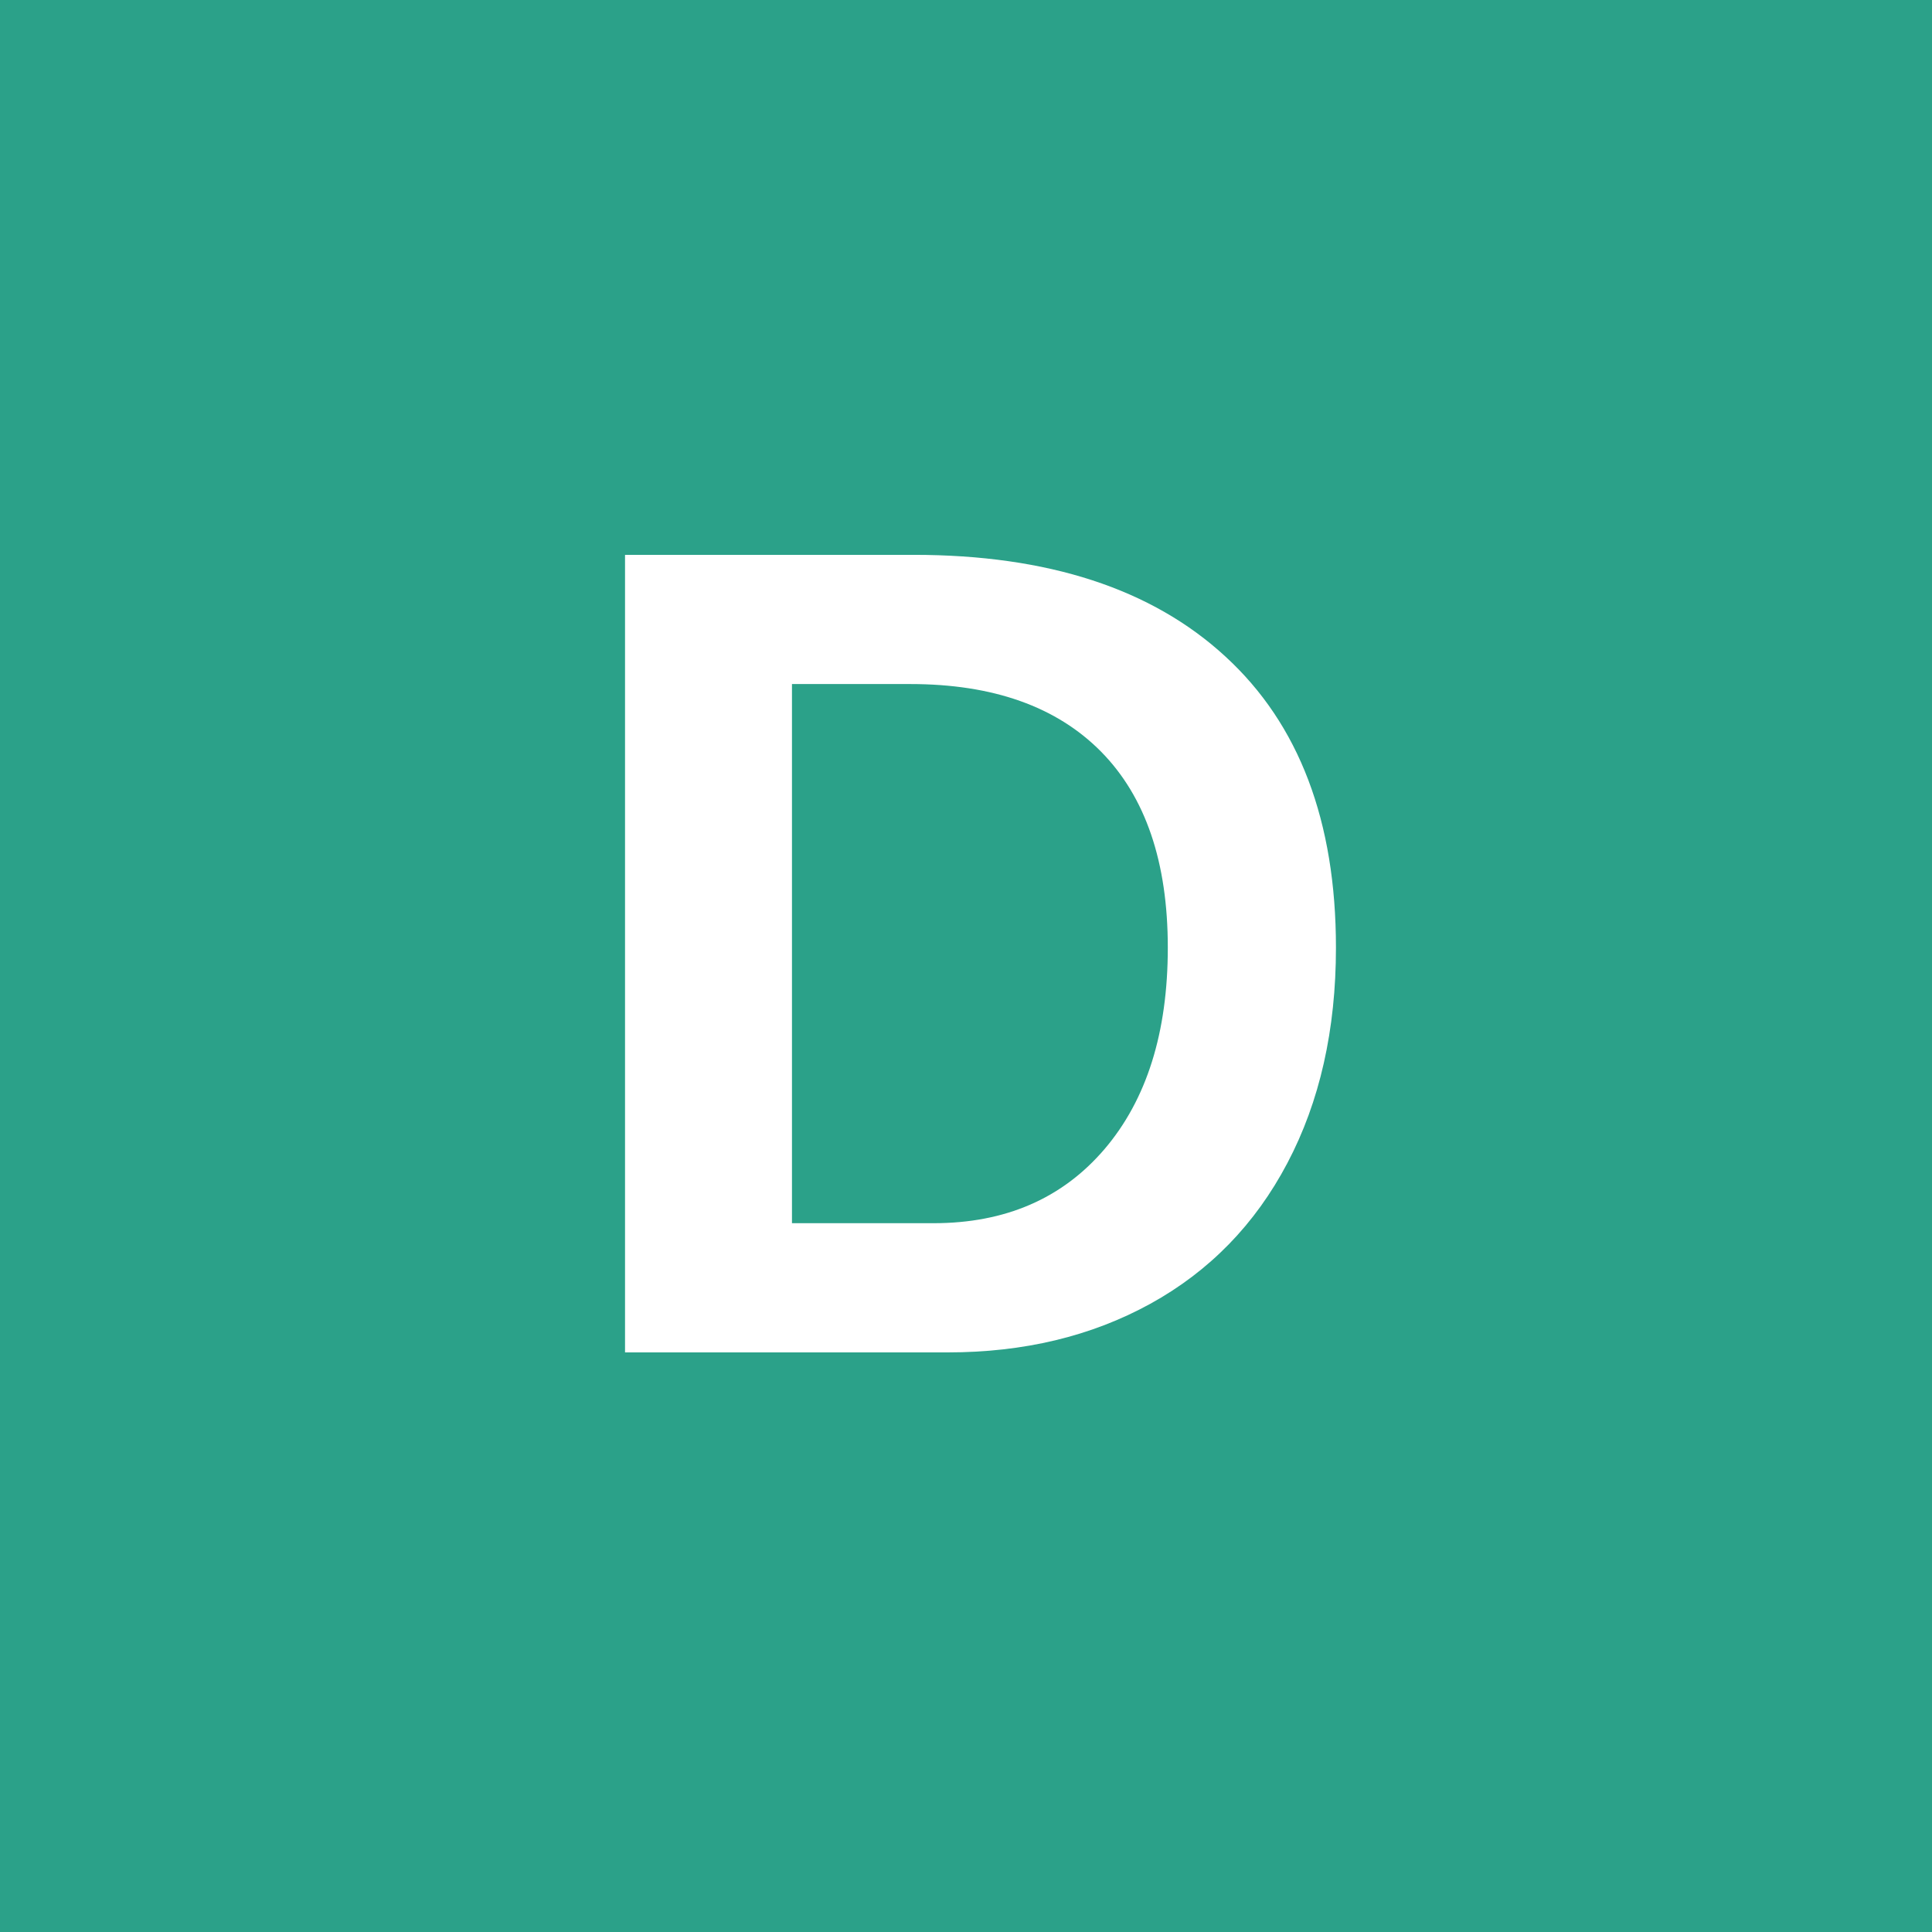
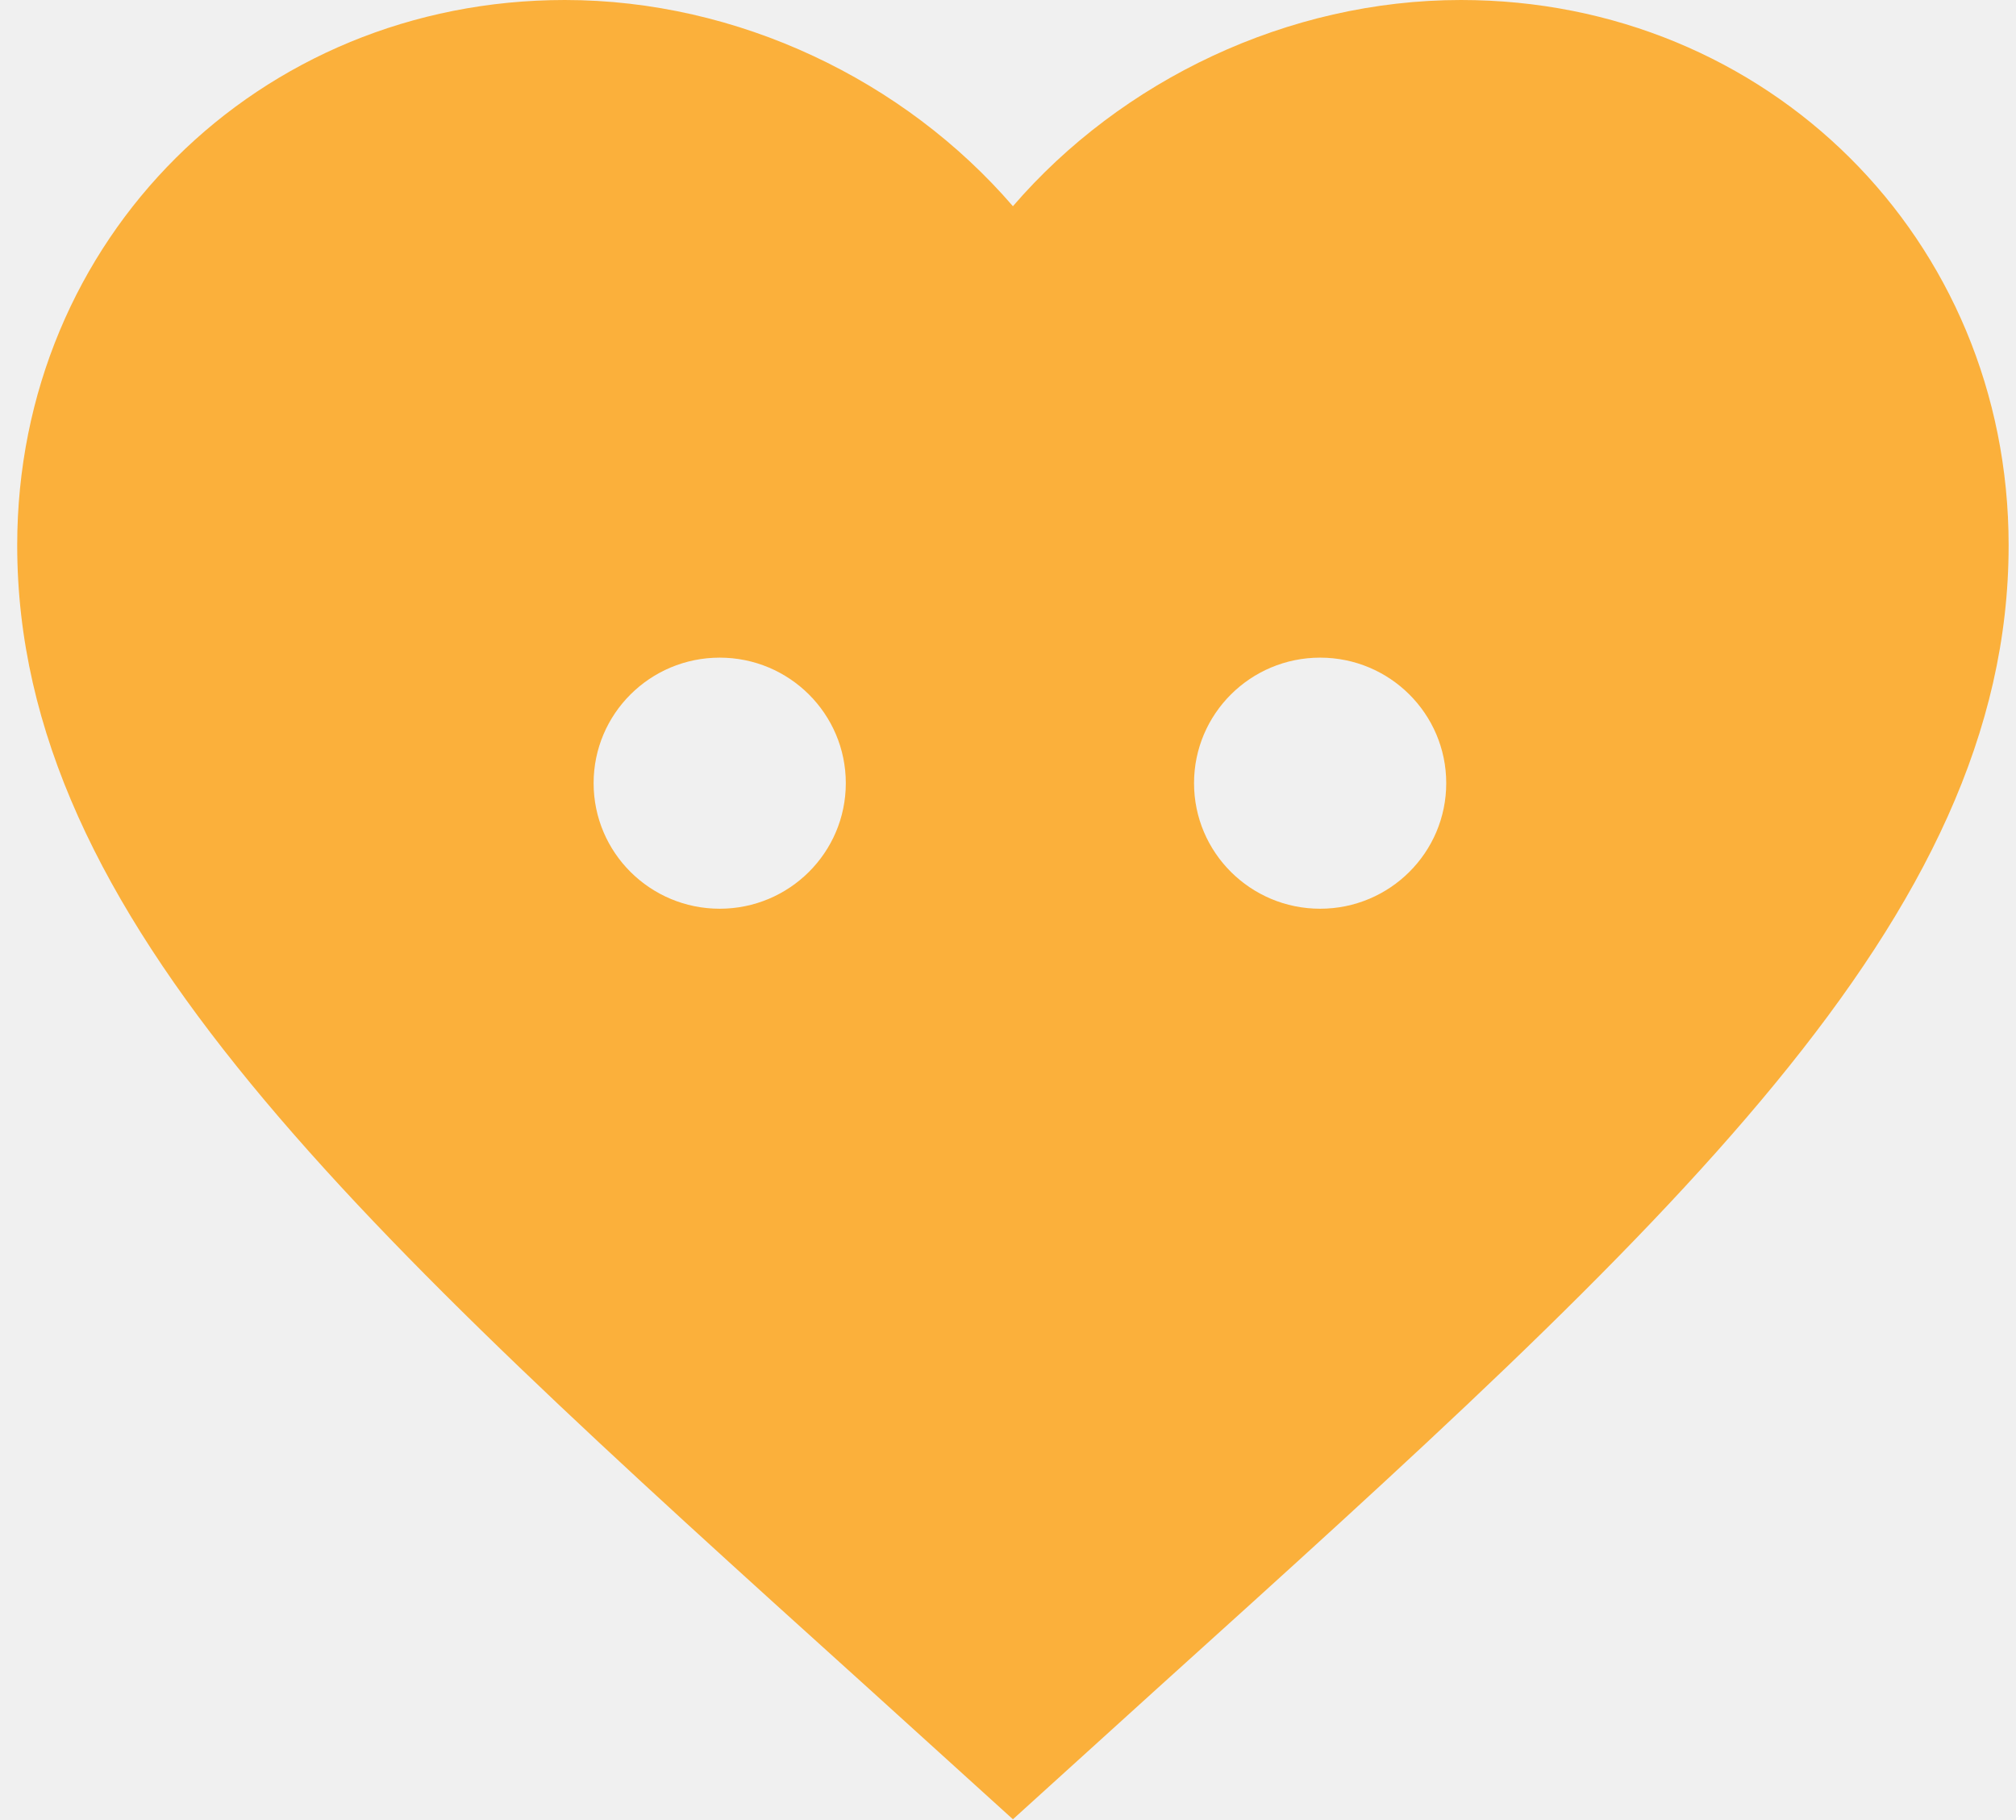
- <svg xmlns="http://www.w3.org/2000/svg" viewBox="0 0 100 100">
-   <rect width="100" height="100" fill="#2ba189" />
-   <text x="50" y="70" font-size="60" text-anchor="middle" fill="white" font-family="Arial, sans-serif" font-weight="bold">D</text>
+ <svg xmlns="http://www.w3.org/2000/svg" width="82" height="74" viewBox="0 0 82 74" fill="none">
+   <path fill-rule="evenodd" clip-rule="evenodd" d="M41.2 74L35.328 68.677C14.47 49.844 0.7 37.383 0.7 22.18C0.7 9.719 10.501 0 22.975 0C30.022 0 36.785 3.266 41.2 8.388C45.614 3.266 52.378 0 59.425 0C71.899 0 81.7 9.719 81.7 22.18C81.7 37.383 67.93 49.844 47.072 68.677L41.2 74ZM34.403 31.856C34.403 34.677 32.106 36.963 29.274 36.963C26.441 36.963 24.145 34.677 24.145 31.856C24.145 29.036 26.441 26.75 29.274 26.75C32.106 26.75 34.403 29.036 34.403 31.856ZM53.696 36.963C56.528 36.963 58.825 34.677 58.825 31.856C58.825 29.036 56.528 26.75 53.696 26.75C50.864 26.75 48.567 29.036 48.567 31.856C48.567 34.677 50.864 36.963 53.696 36.963Z" fill="#FBB03B" />
</svg>
